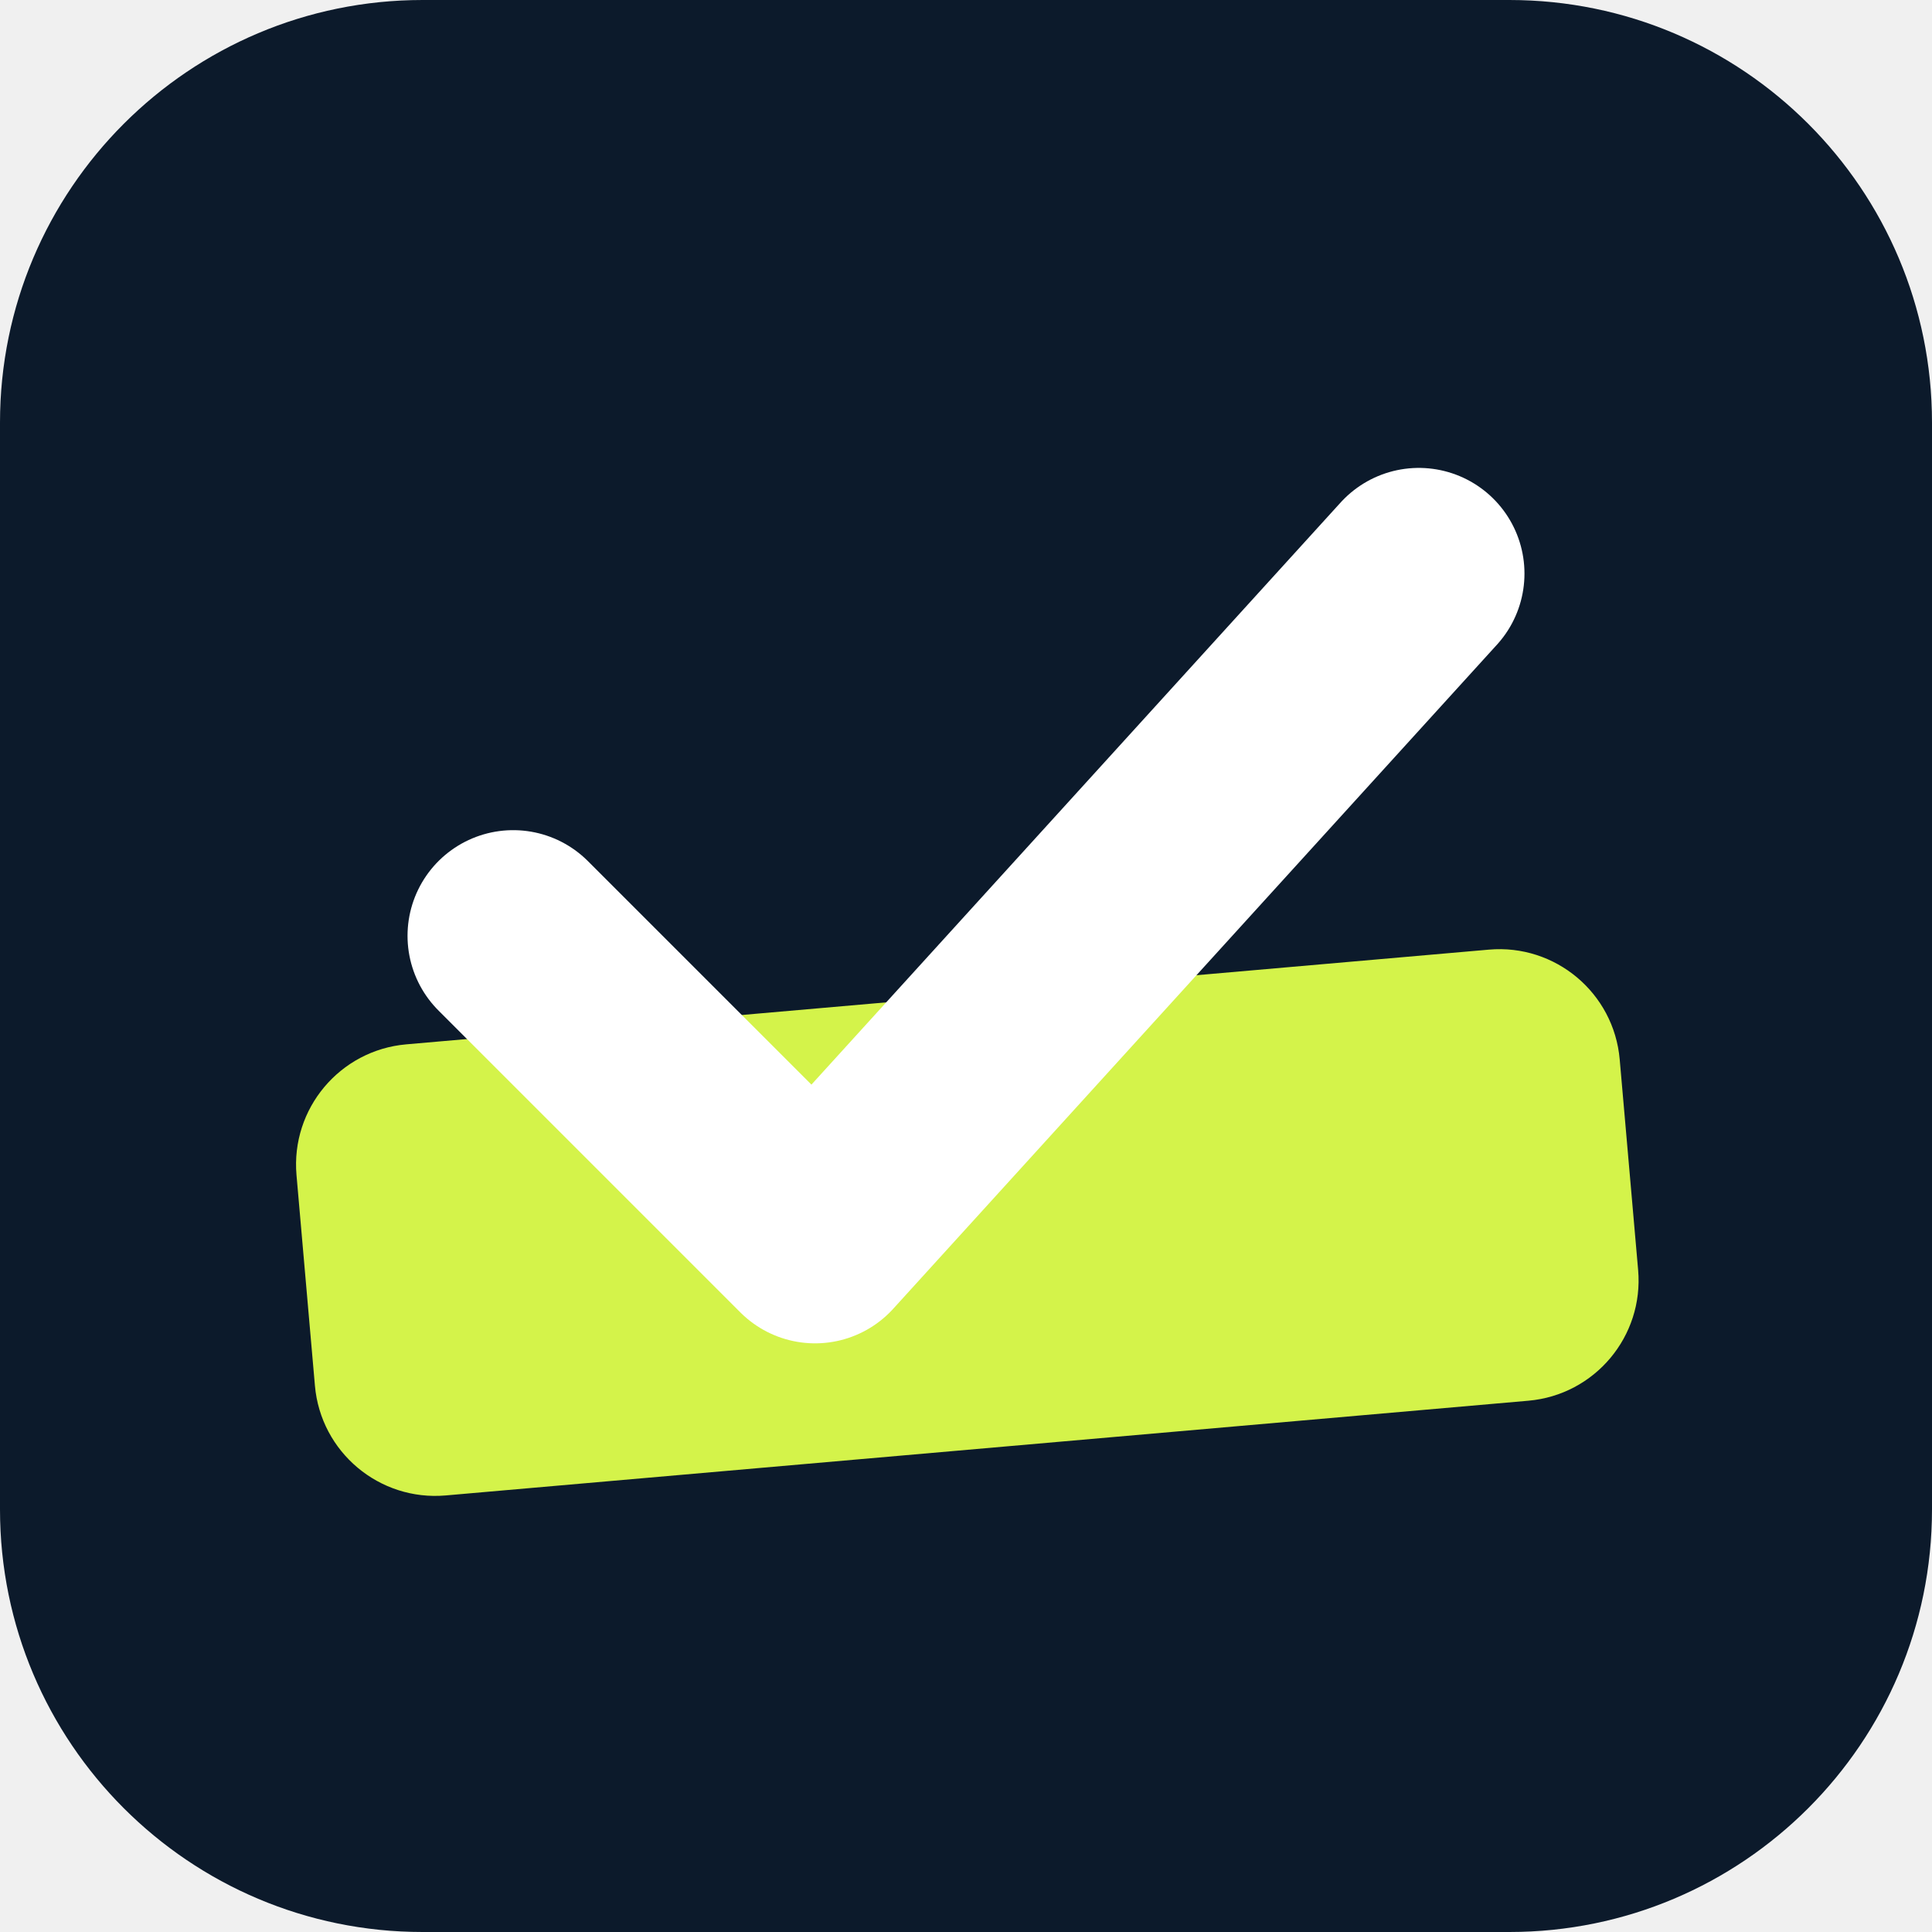
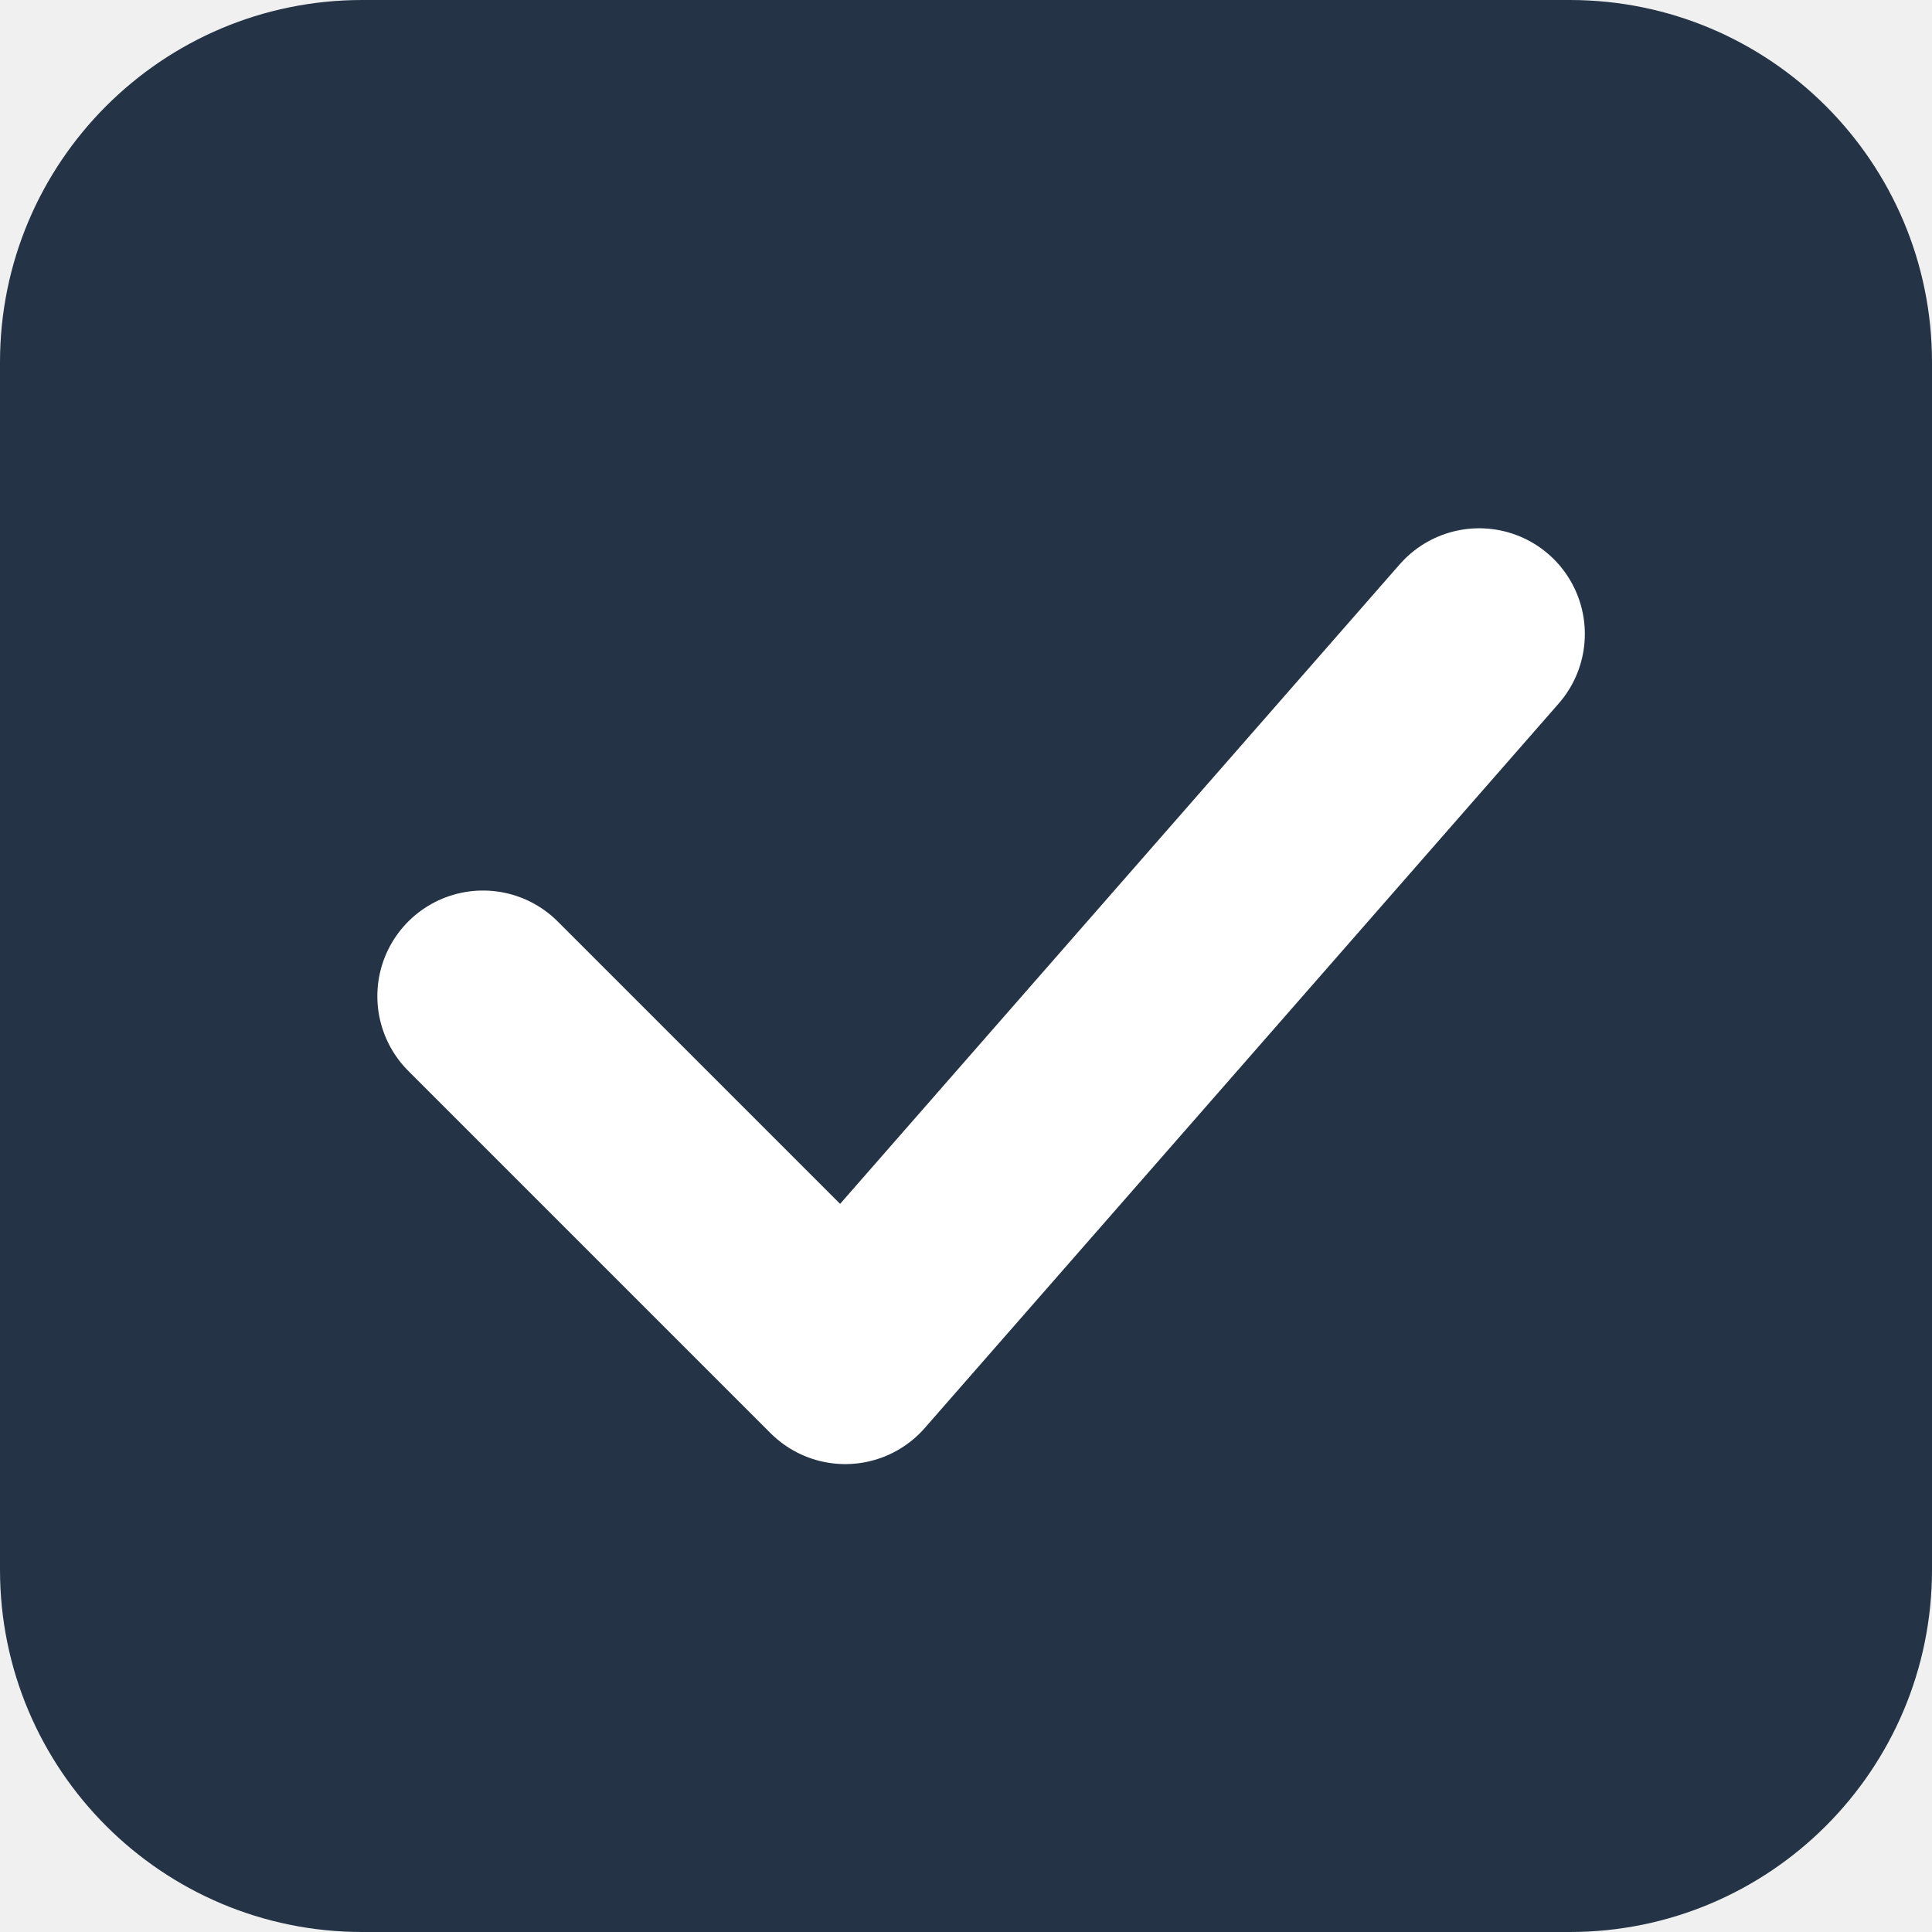
<svg xmlns="http://www.w3.org/2000/svg" viewBox="0 0 64 64">
-   <rect width="64" height="64" rx="14" fill="#0C1A2B" />
-   <rect x="10" y="33" width="44" height="15" rx="4" fill="#D4F34A" transform="rotate(-5 32 40)" />
-   <path d="M17 31l10 10 20-22" fill="none" stroke="#fff" stroke-width="7" stroke-linecap="round" stroke-linejoin="round" />
+   <rect width="64" height="64" rx="12" fill="#243346" />
+   <path d="M16 33l12 12 21-24" fill="none" stroke="#fff" stroke-width="7" stroke-linecap="round" stroke-linejoin="round" />
</svg>
